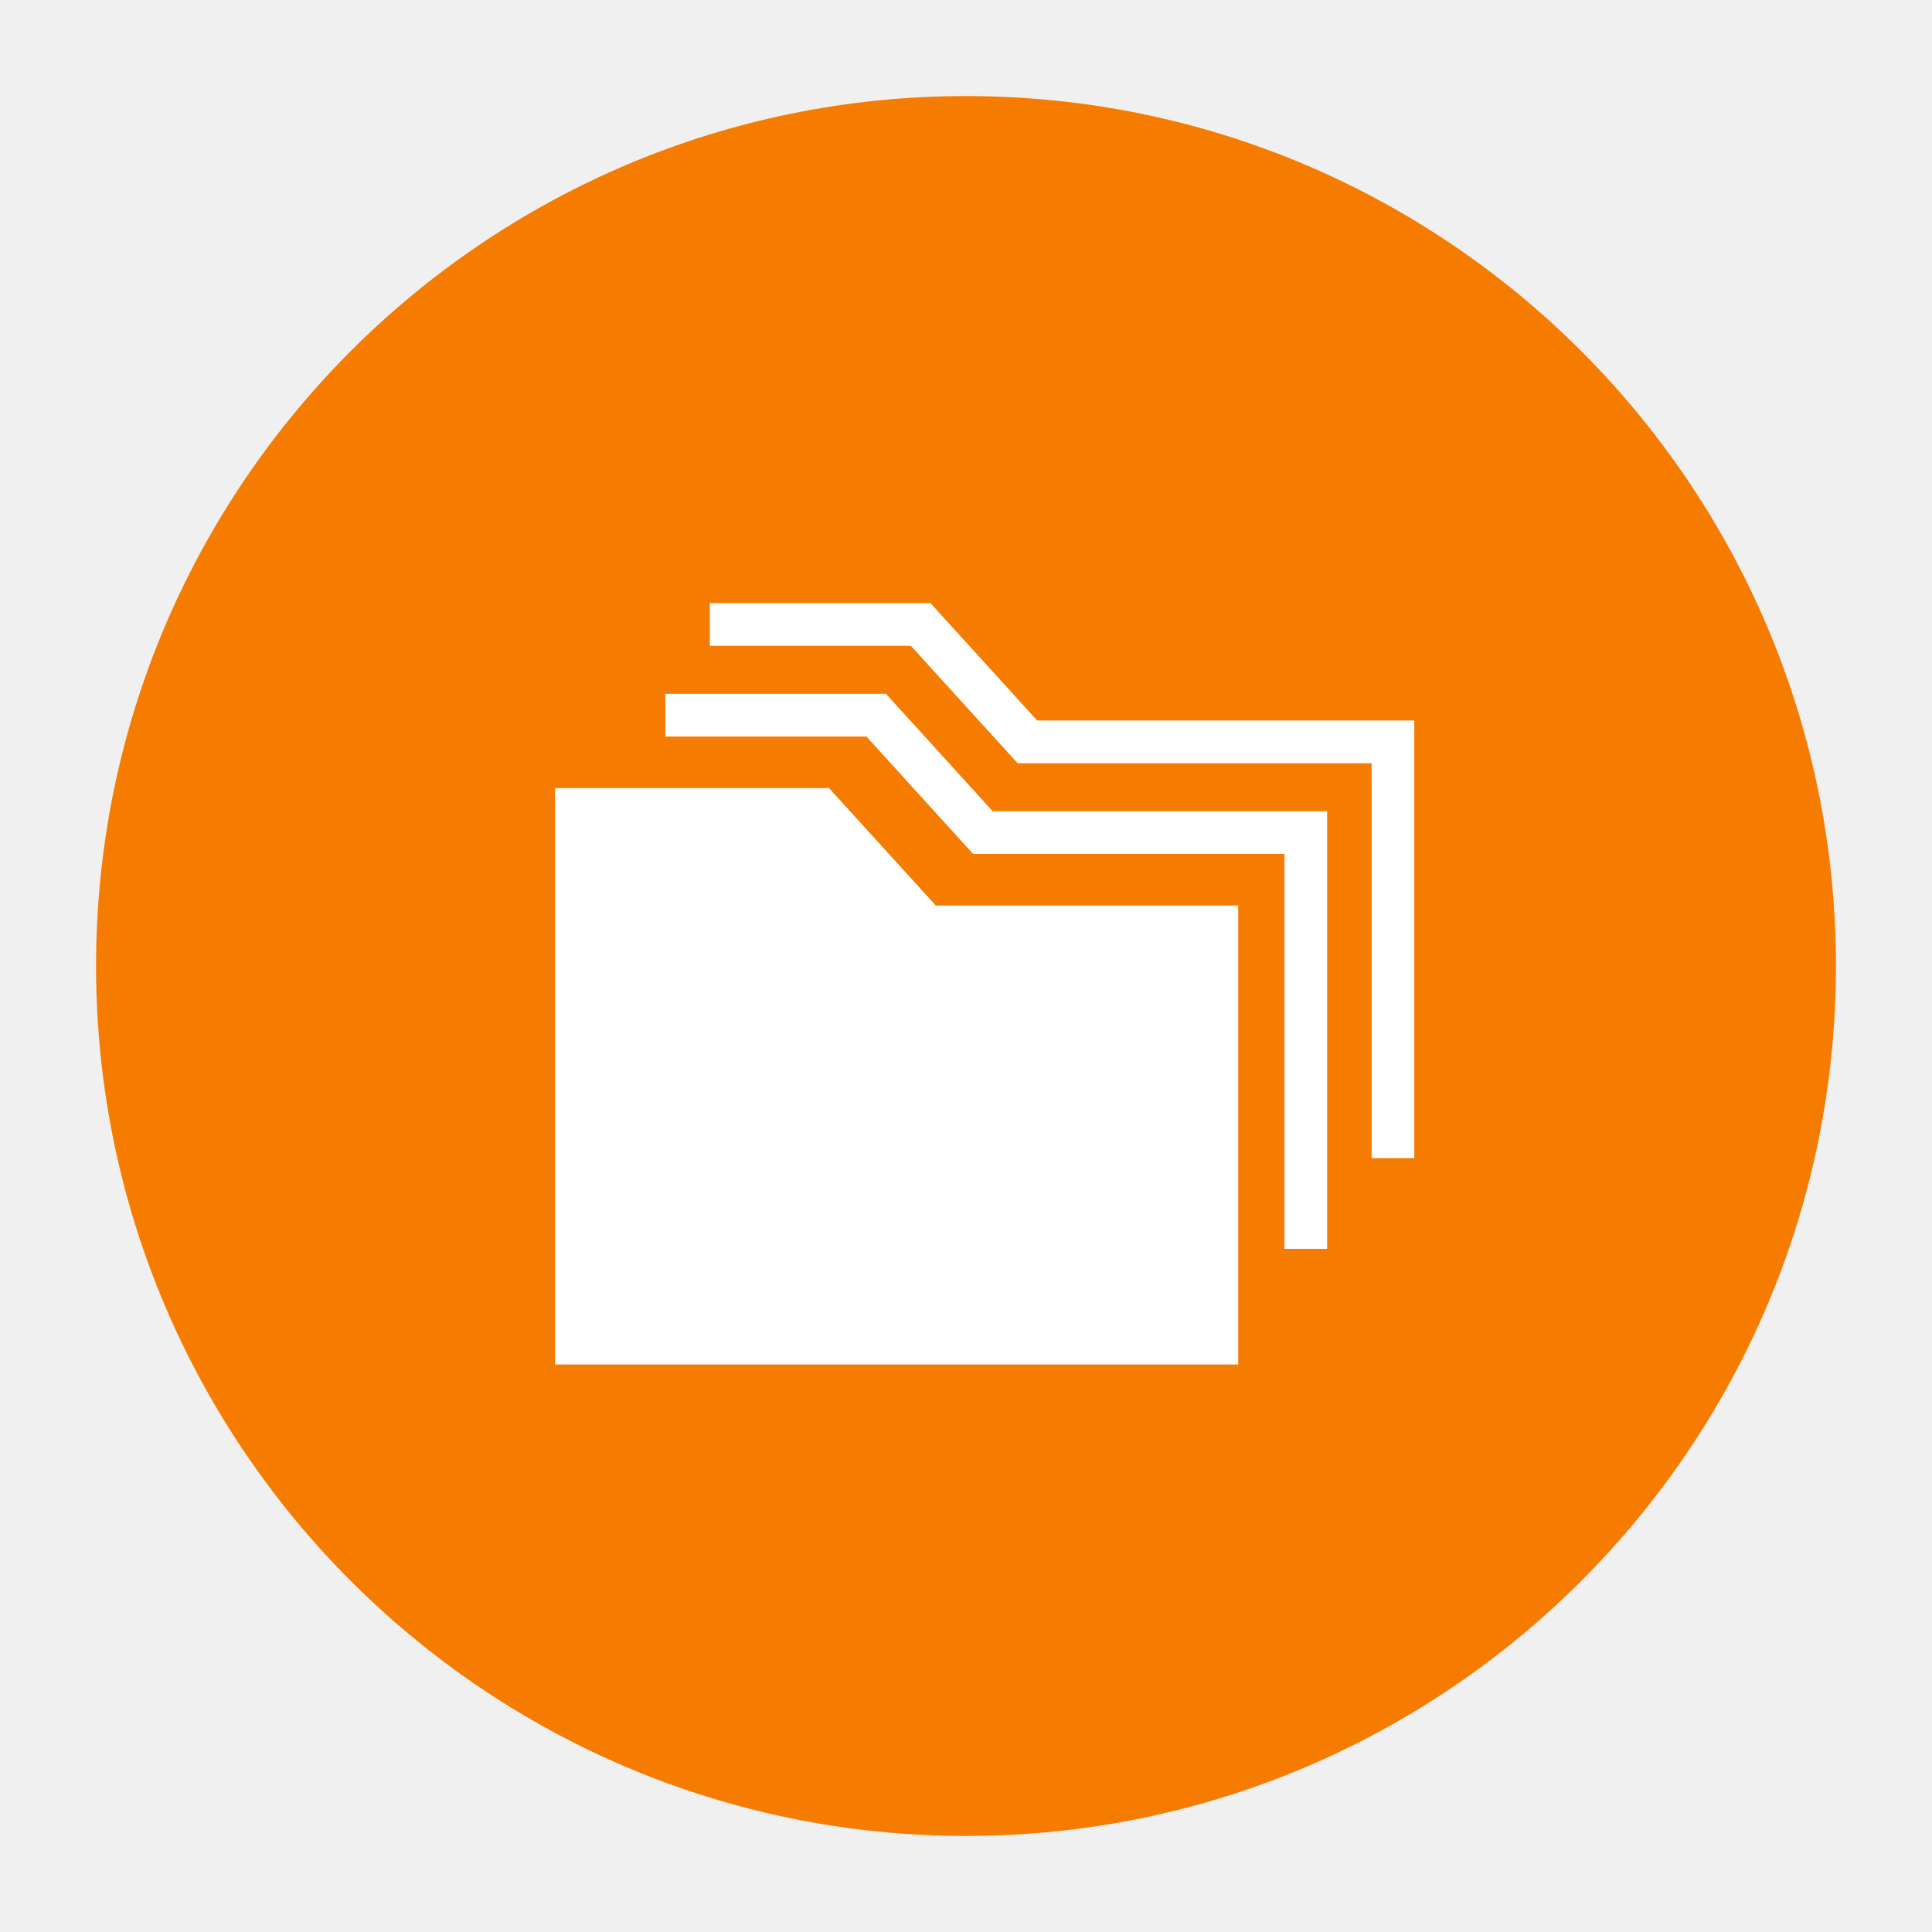
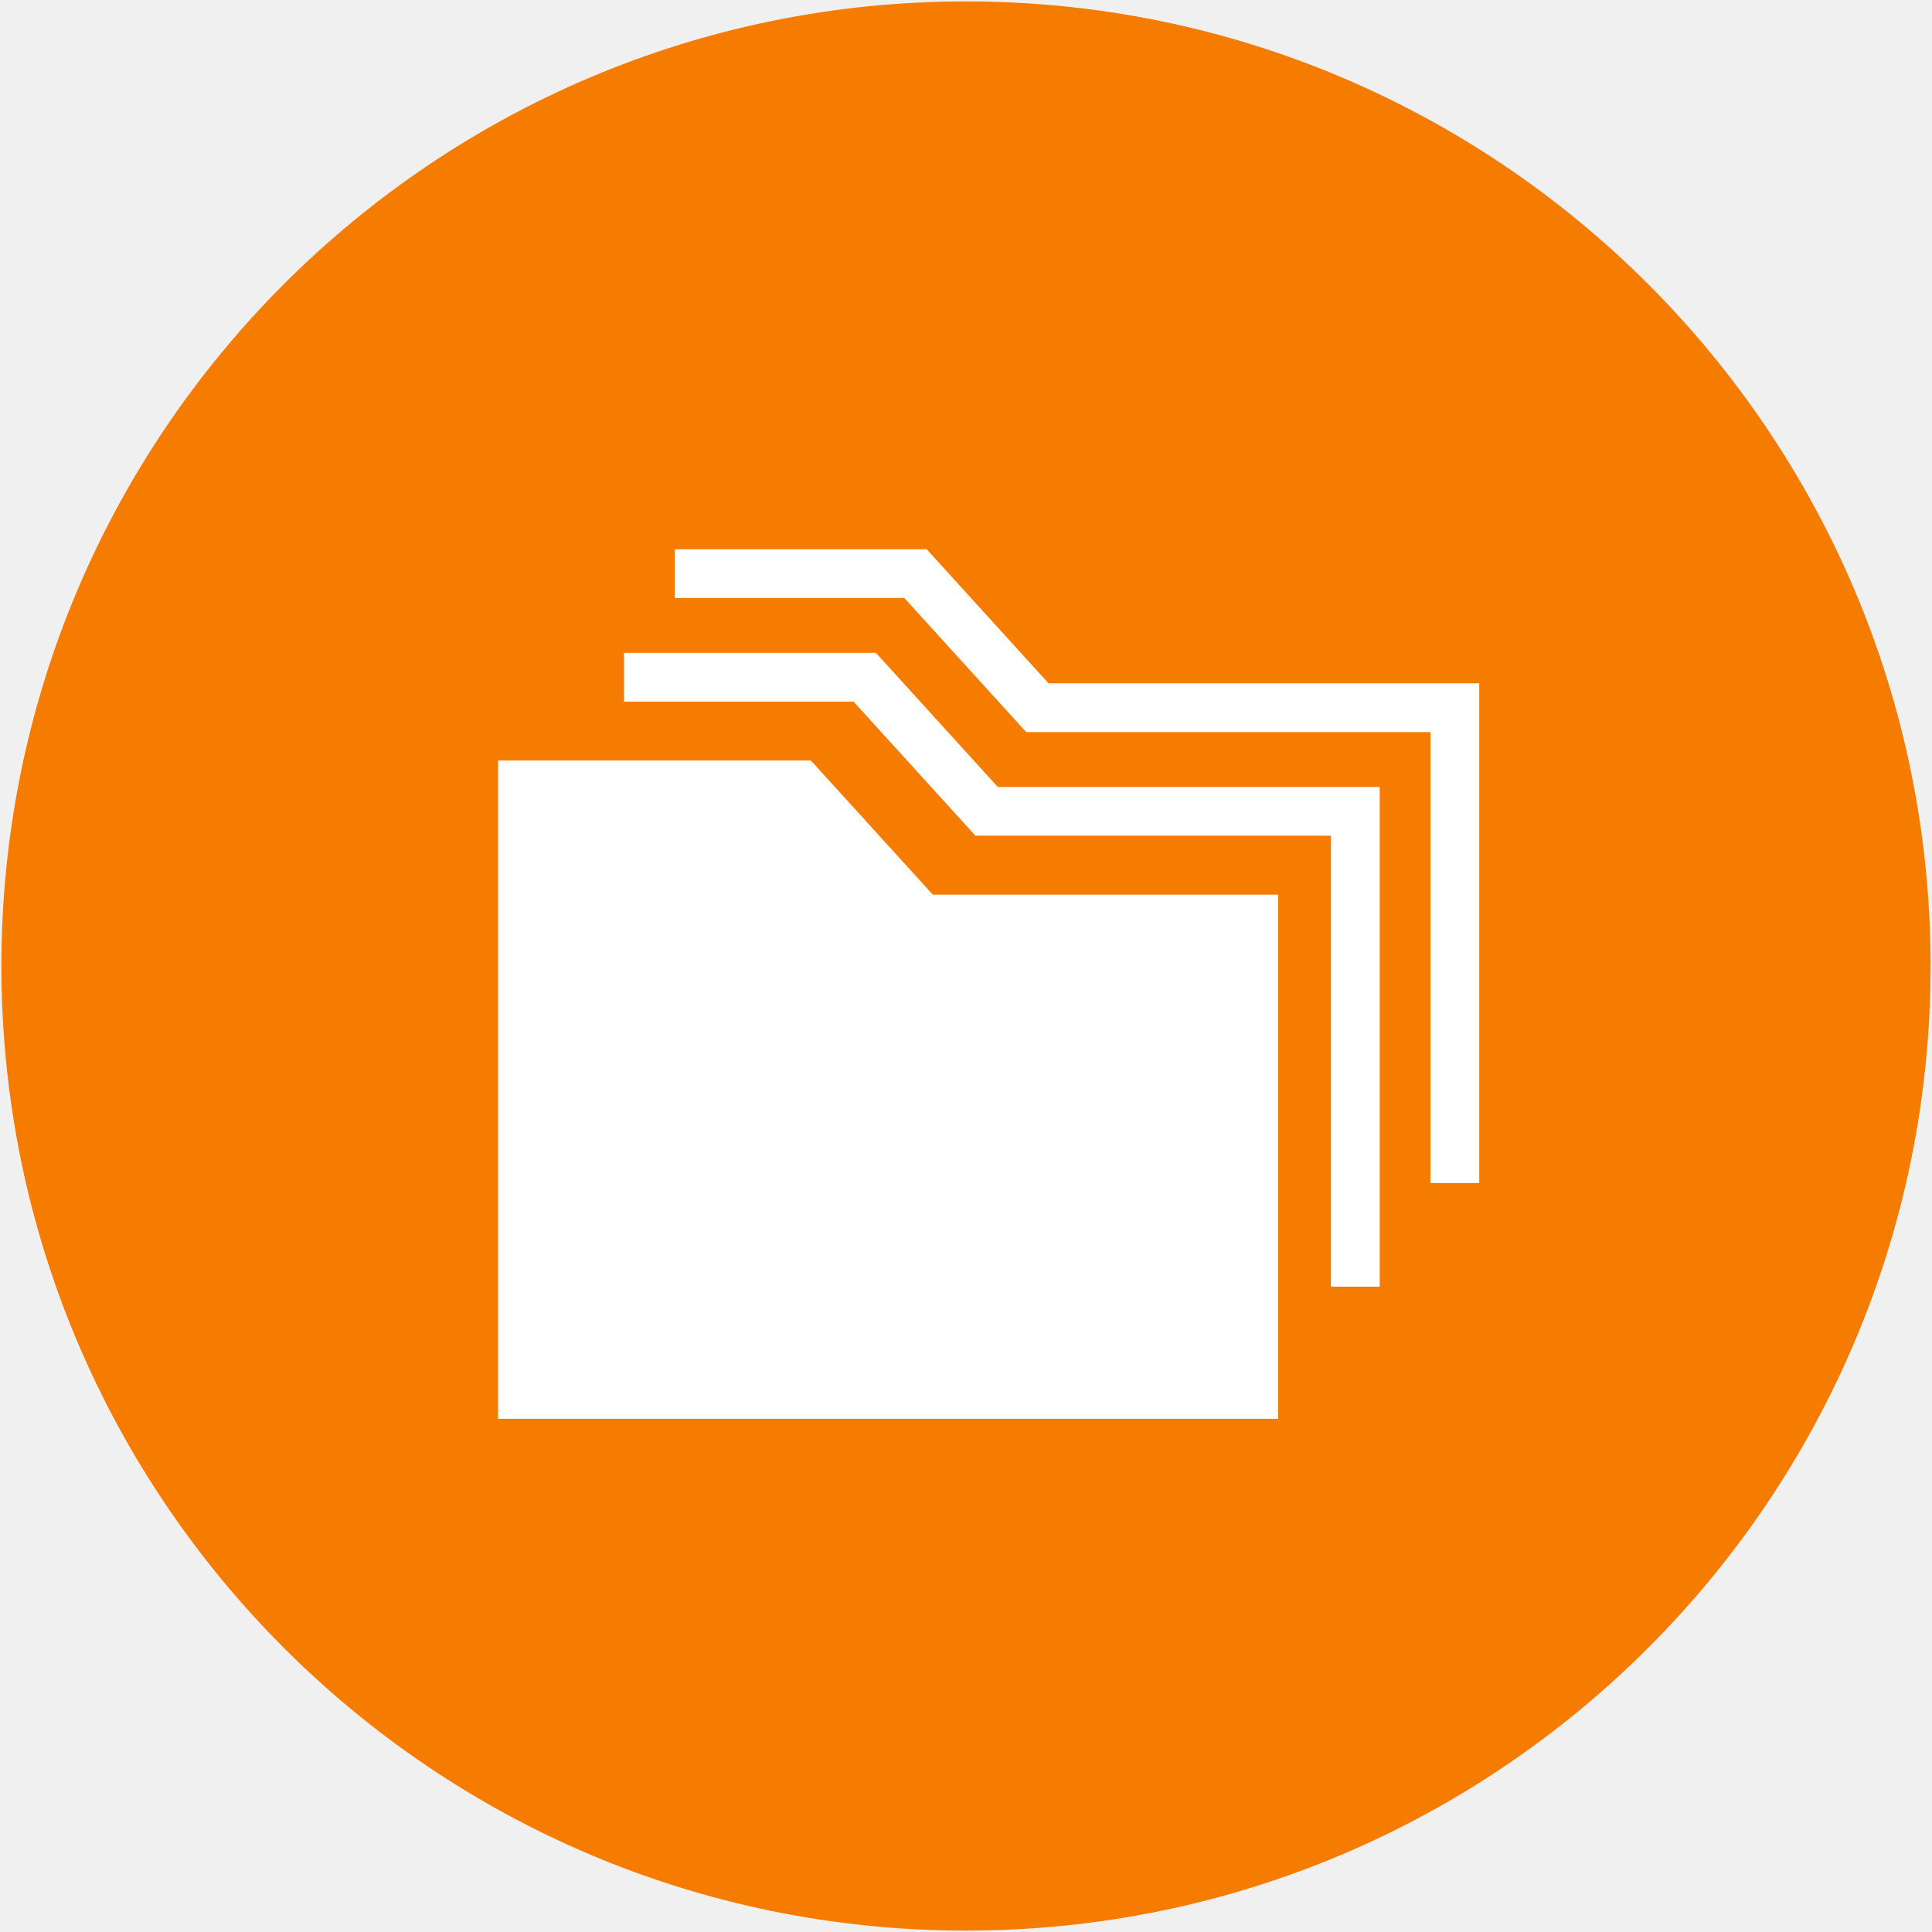
<svg xmlns="http://www.w3.org/2000/svg" version="1.1" id="Layer_1" x="0px" y="0px" viewBox="0 0 108.6 108.6" enable-background="new 0 0 108.6 108.6" xml:space="preserve">
-   <path fill="#F57C00" d="M54.3,103.2L54.3,103.2c-27,0-48.9-21.9-48.9-48.9v0c0-27,21.9-48.9,48.9-48.9h0c27,0,48.9,21.9,48.9,48.9v0  C103.2,81.3,81.3,103.2,54.3,103.2z" />
-   <path fill="#FFFFFF" d="M31.2,44.3h15.4l6,6.6h17v25.8H31.2V44.3z M74.6,45.6H55.8l-6-6.6H37.4v2.4h11.3l6,6.6h17.5v22.2h2.4V45.6z   M79.5,40.5H58.3l-6-6.6H39.9v2.4h11.3l6,6.6h19.9v22.2h2.4V40.5z" />
+   <defs id="defs9" />
+   <path d="m 54.3,108.521 0,0 C 24.362,108.521 0.079,84.238 0.079,54.3 l 0,0 C 0.079,24.362 24.362,0.079 54.3,0.079 l 0,0 c 29.938,0 54.221,24.283 54.221,54.221 l 0,0 c 0,29.938 -24.283,54.221 -54.221,54.221 z" id="path3" style="fill:#f57c00" />
+   <path d="m 27.996,42.751 17.585,0 6.851,7.537 19.413,0 0,29.461 -43.85,0 0,-36.998 z m 49.559,1.484 -21.468,0 -6.851,-7.537 -14.16,0 0,2.741 12.904,0 6.851,7.537 19.983,0 0,25.35 2.741,0 0,-28.091 z m 5.595,-5.824 -24.209,0 -6.851,-7.537 -14.16,0 0,2.741 12.904,0 6.851,7.537 22.724,0 0,25.35 2.741,0 0,-28.091 z" id="path5" style="fill:#ffffff" />
</svg>
